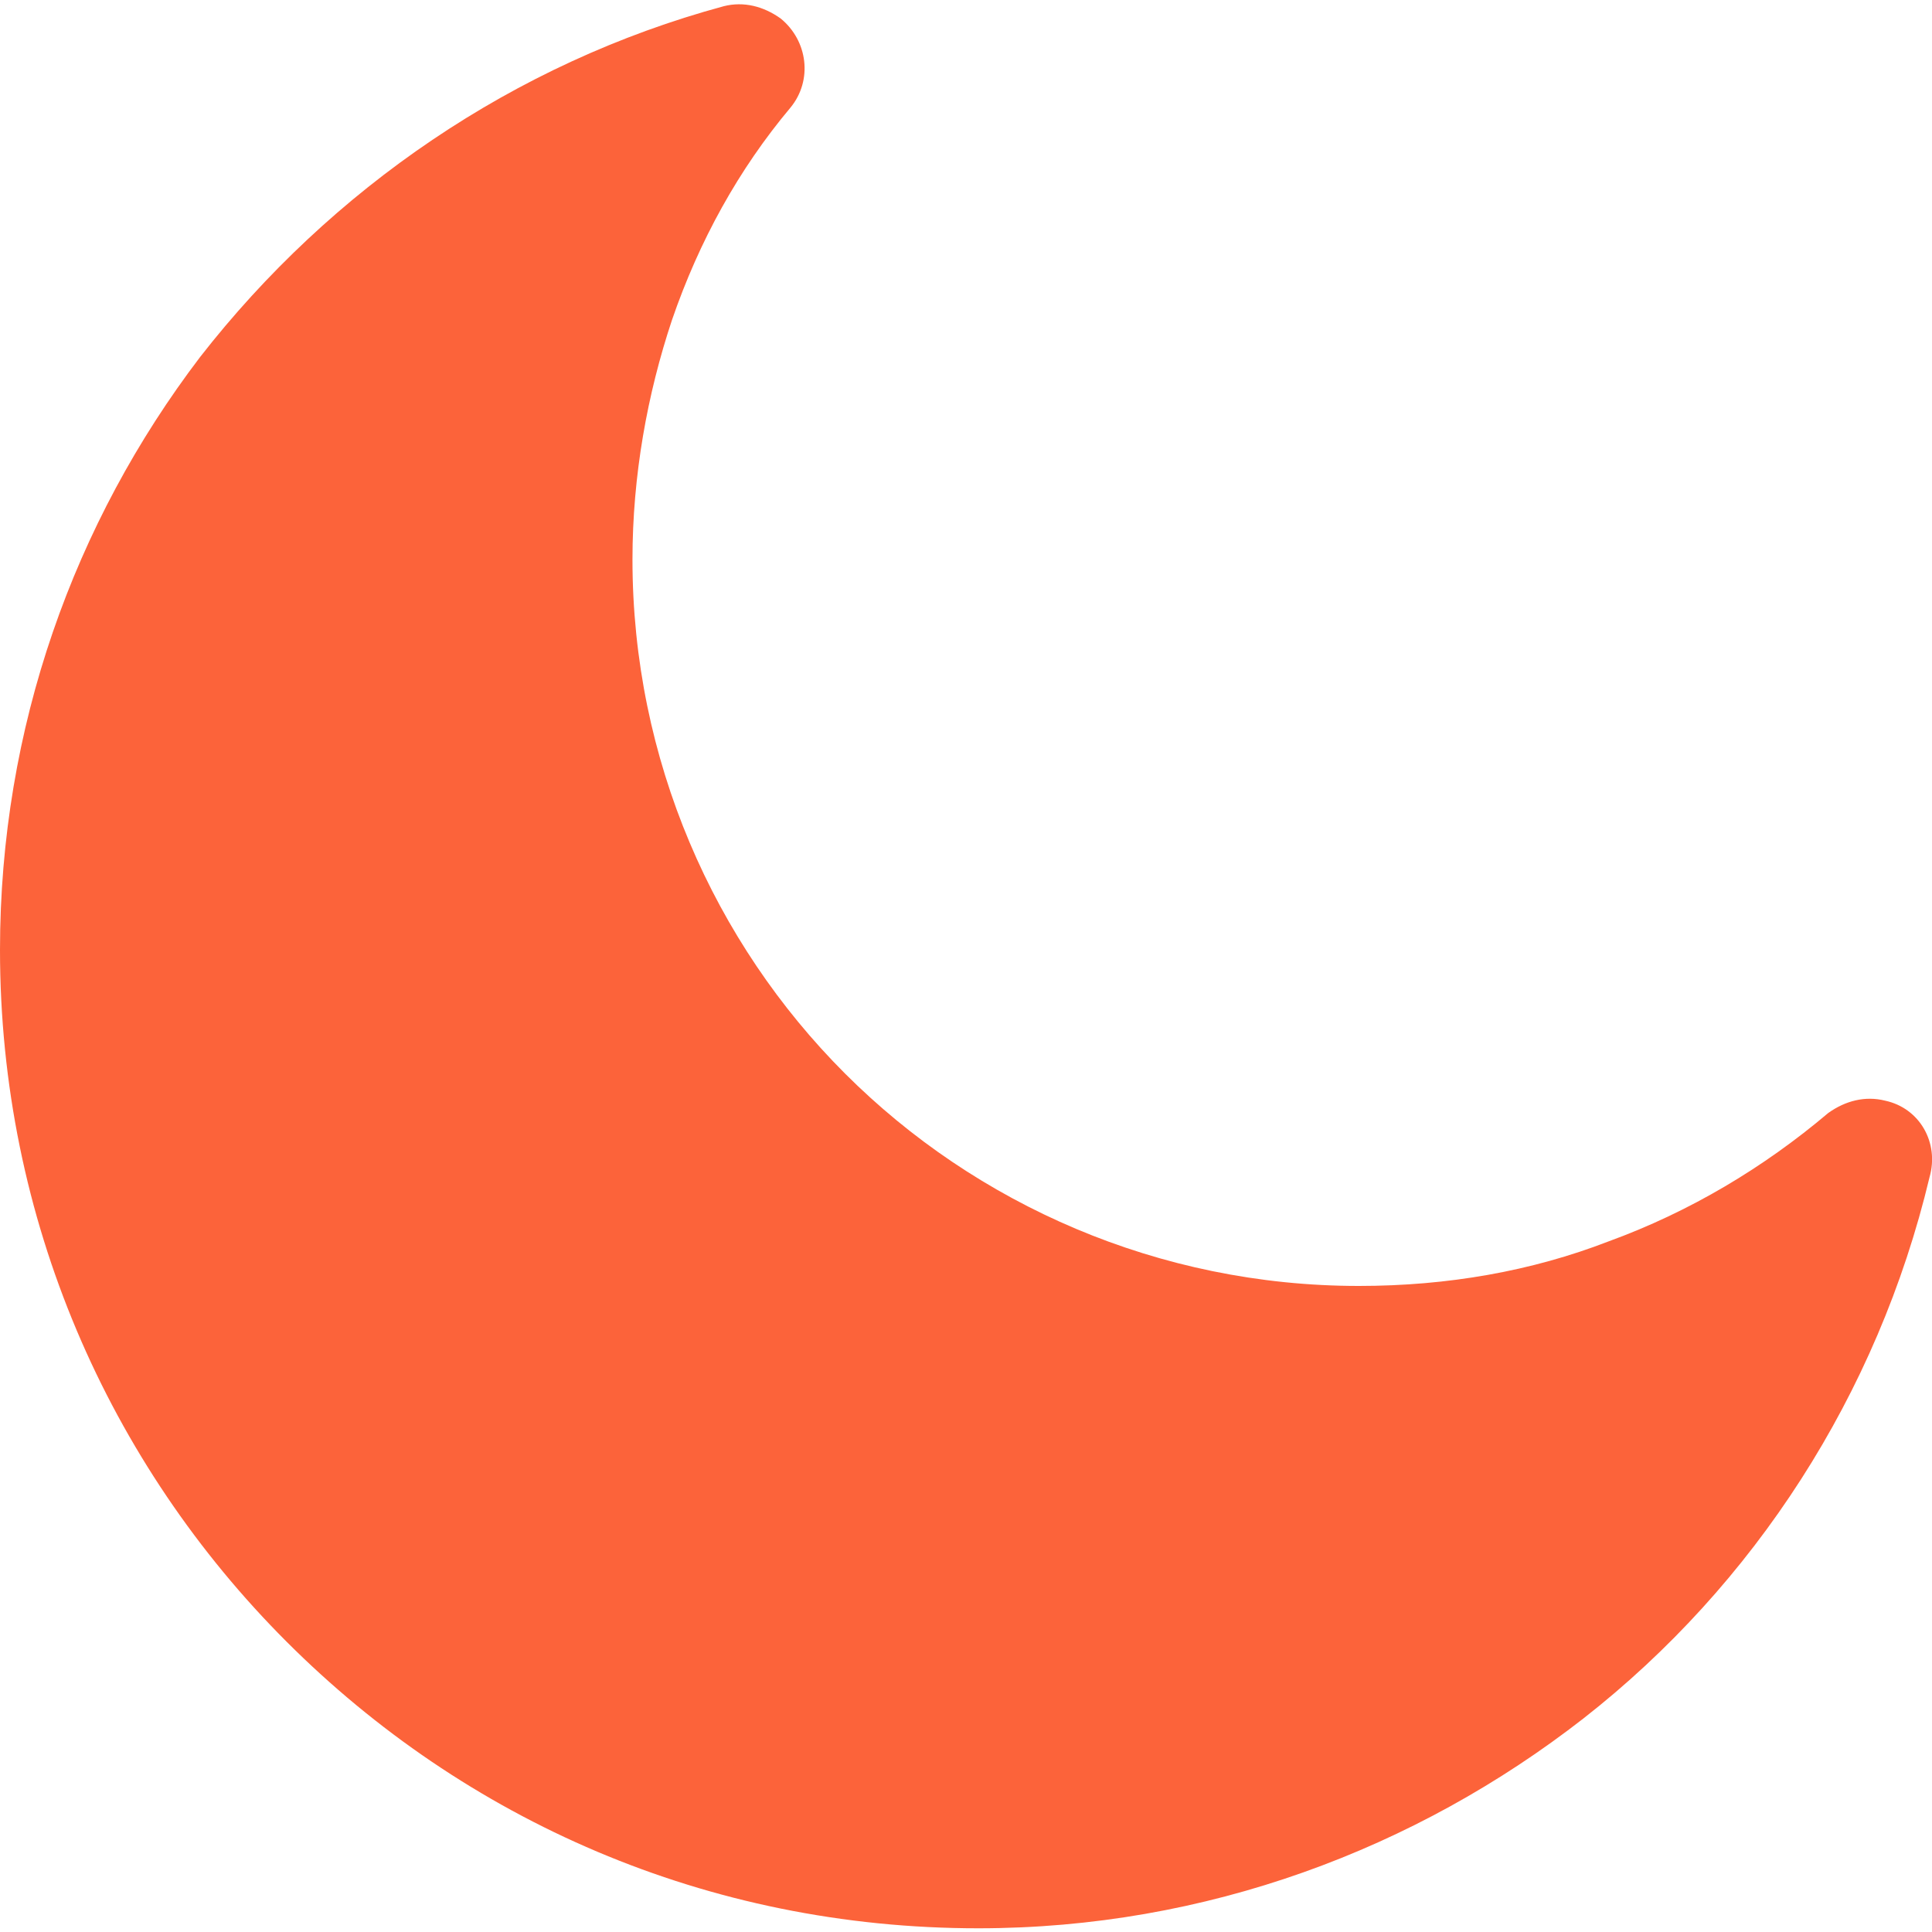
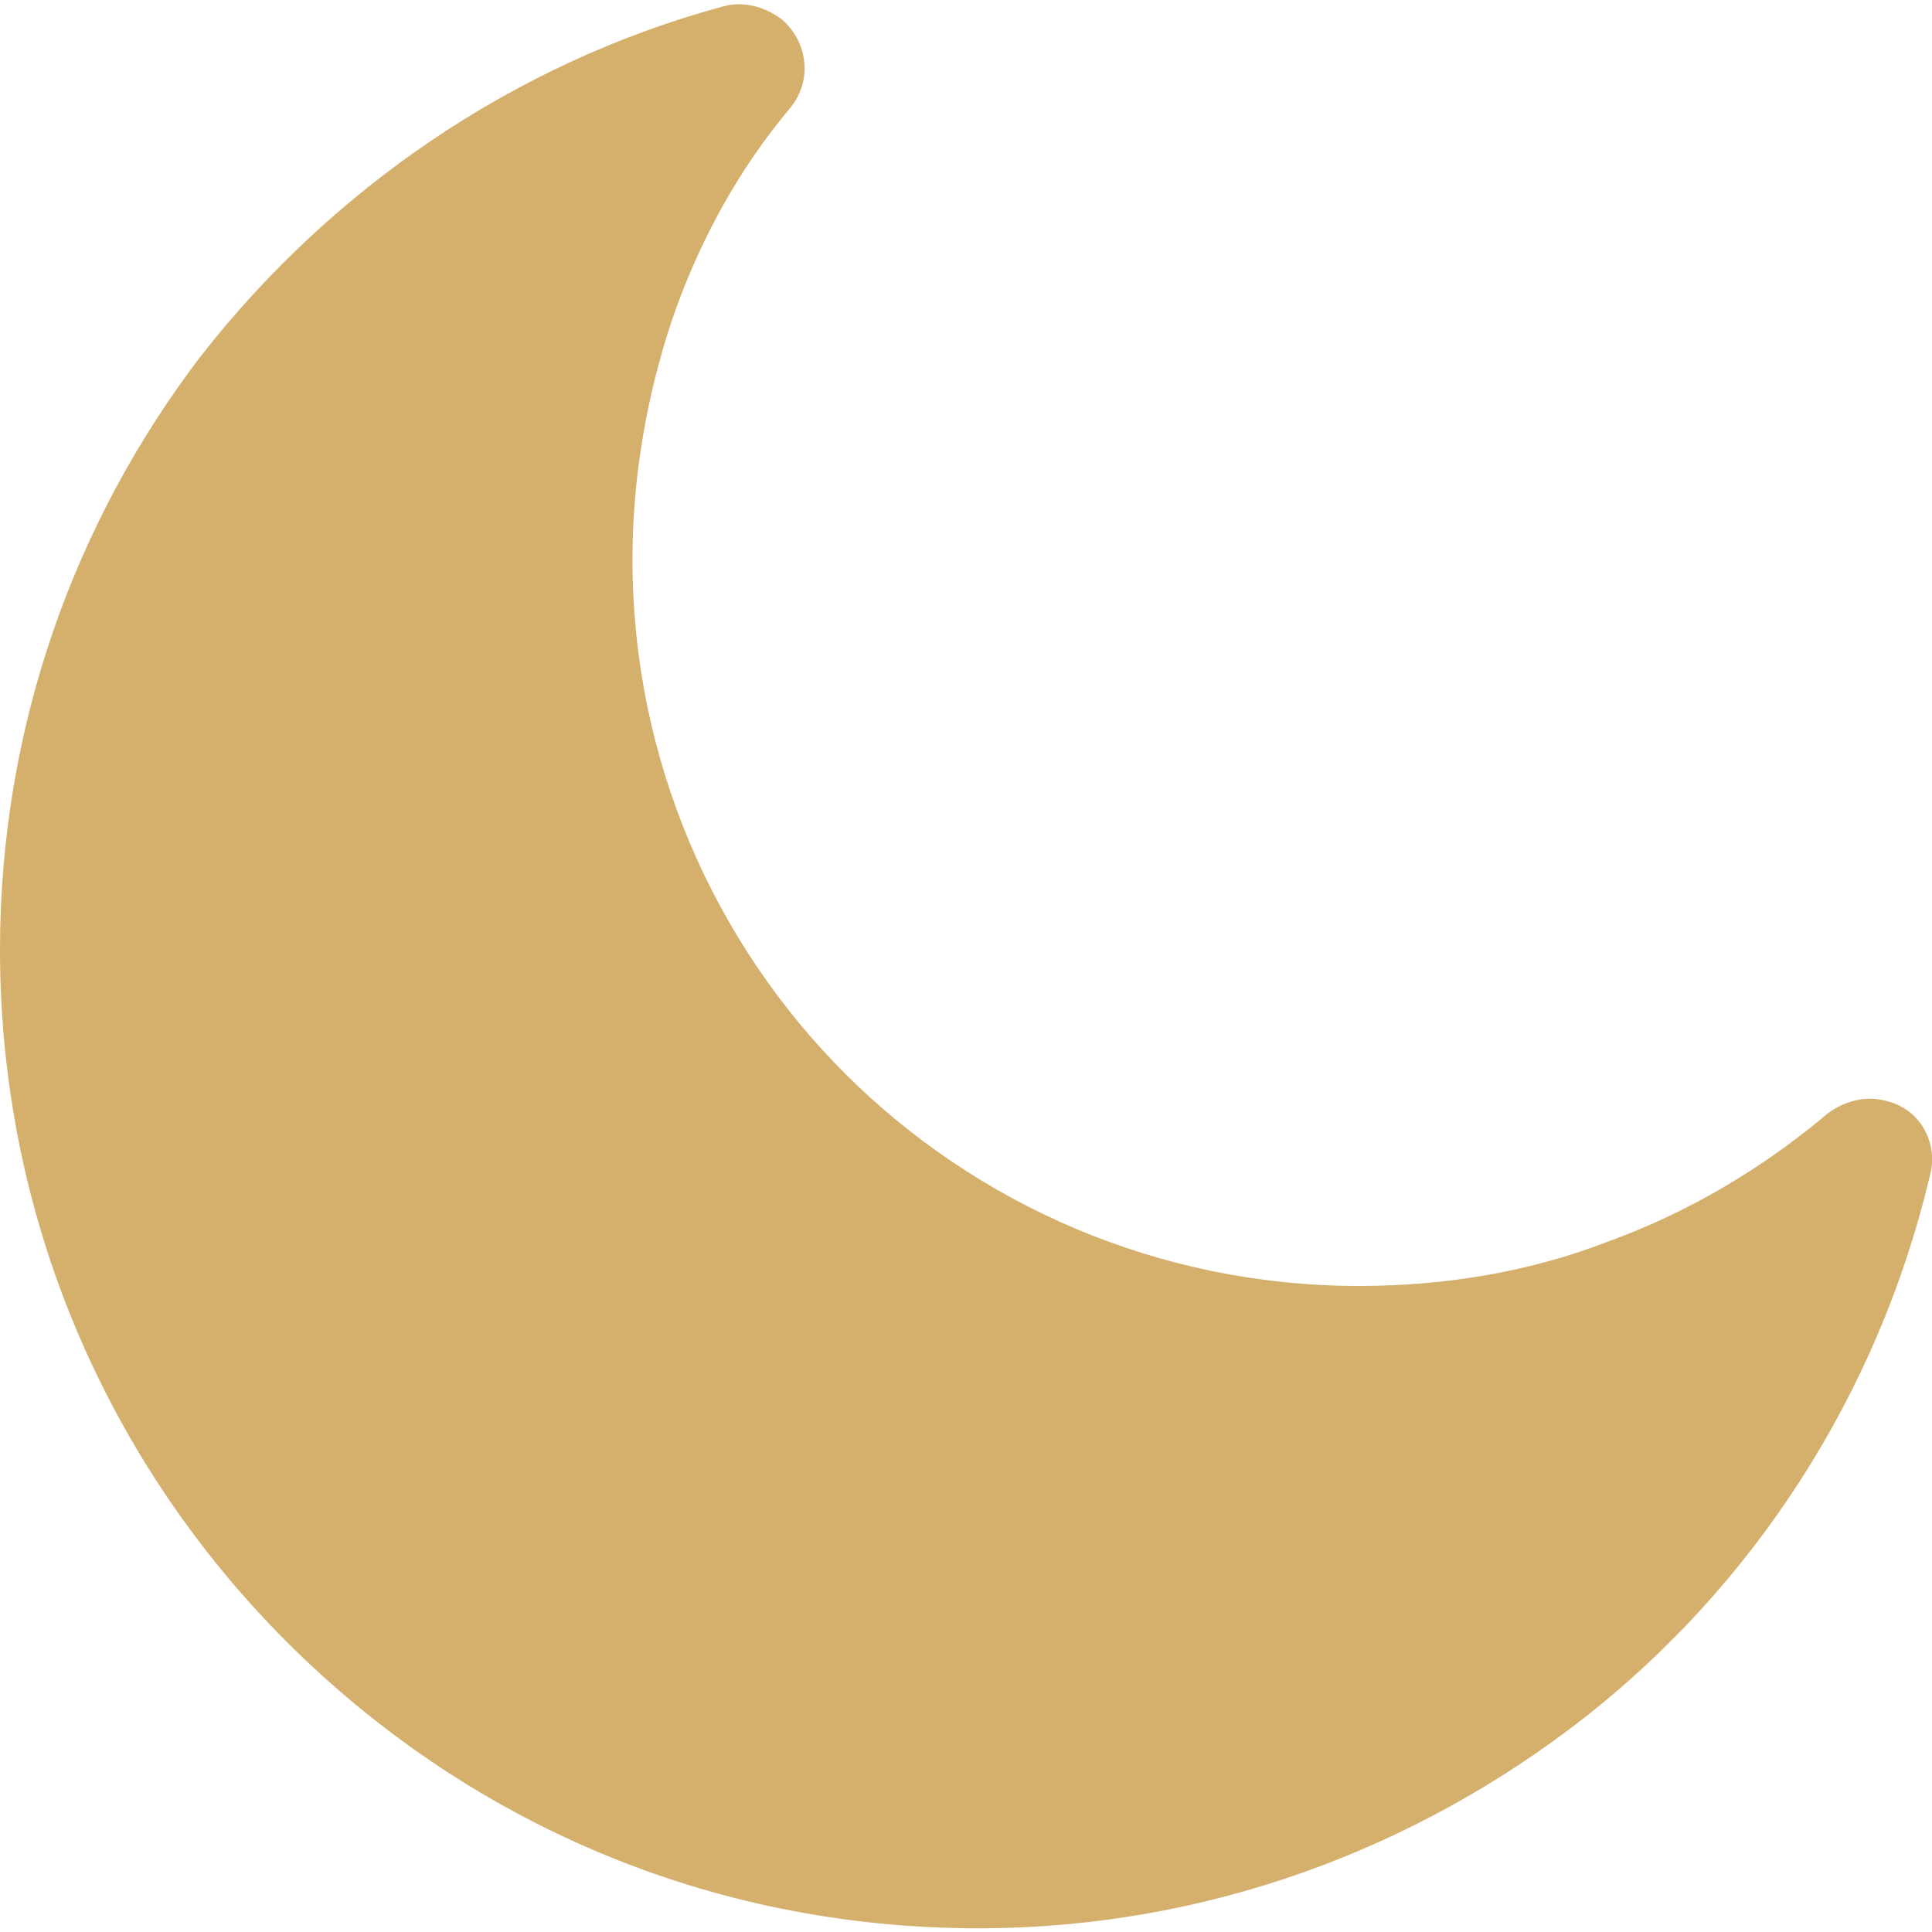
<svg xmlns="http://www.w3.org/2000/svg" version="1.1" id="Capa_1" x="0px" y="0px" viewBox="0 0 312.8 312.8" style="enable-background:new 0 0 312.8 312.8;" xml:space="preserve">
  <style type="text/css">
- 	.st0{fill:#FC633A;}
+ 	.st0{fill:#d5b06d;}
</style>
  <g>
    <g>
      <path class="st0" d="M305.2,178.2c-3.2-0.8-6.4,0-9.2,2c-10.4,8.8-22.4,16-35.6,20.8c-12.4,4.8-26,7.2-40.4,7.2    c-32.4,0-62-13.2-83.2-34.4s-34.4-50.8-34.4-83.2c0-13.6,2.4-26.8,6.4-38.8c4.4-12.8,10.8-24.4,19.2-34.4    c3.6-4.4,2.8-10.8-1.6-14.4c-2.8-2-6-2.8-9.2-2c-34,9.2-63.6,29.6-84.8,56.8C12,84.6,0,117.8,0,153.8c0,43.6,17.6,83.2,46.4,112    s68,46.4,112,46.4c36.8,0,70.8-12.8,98-34c27.6-21.6,47.6-52.4,56-87.6C314,185,310.8,179.4,305.2,178.2z" />
    </g>
  </g>
</svg>
